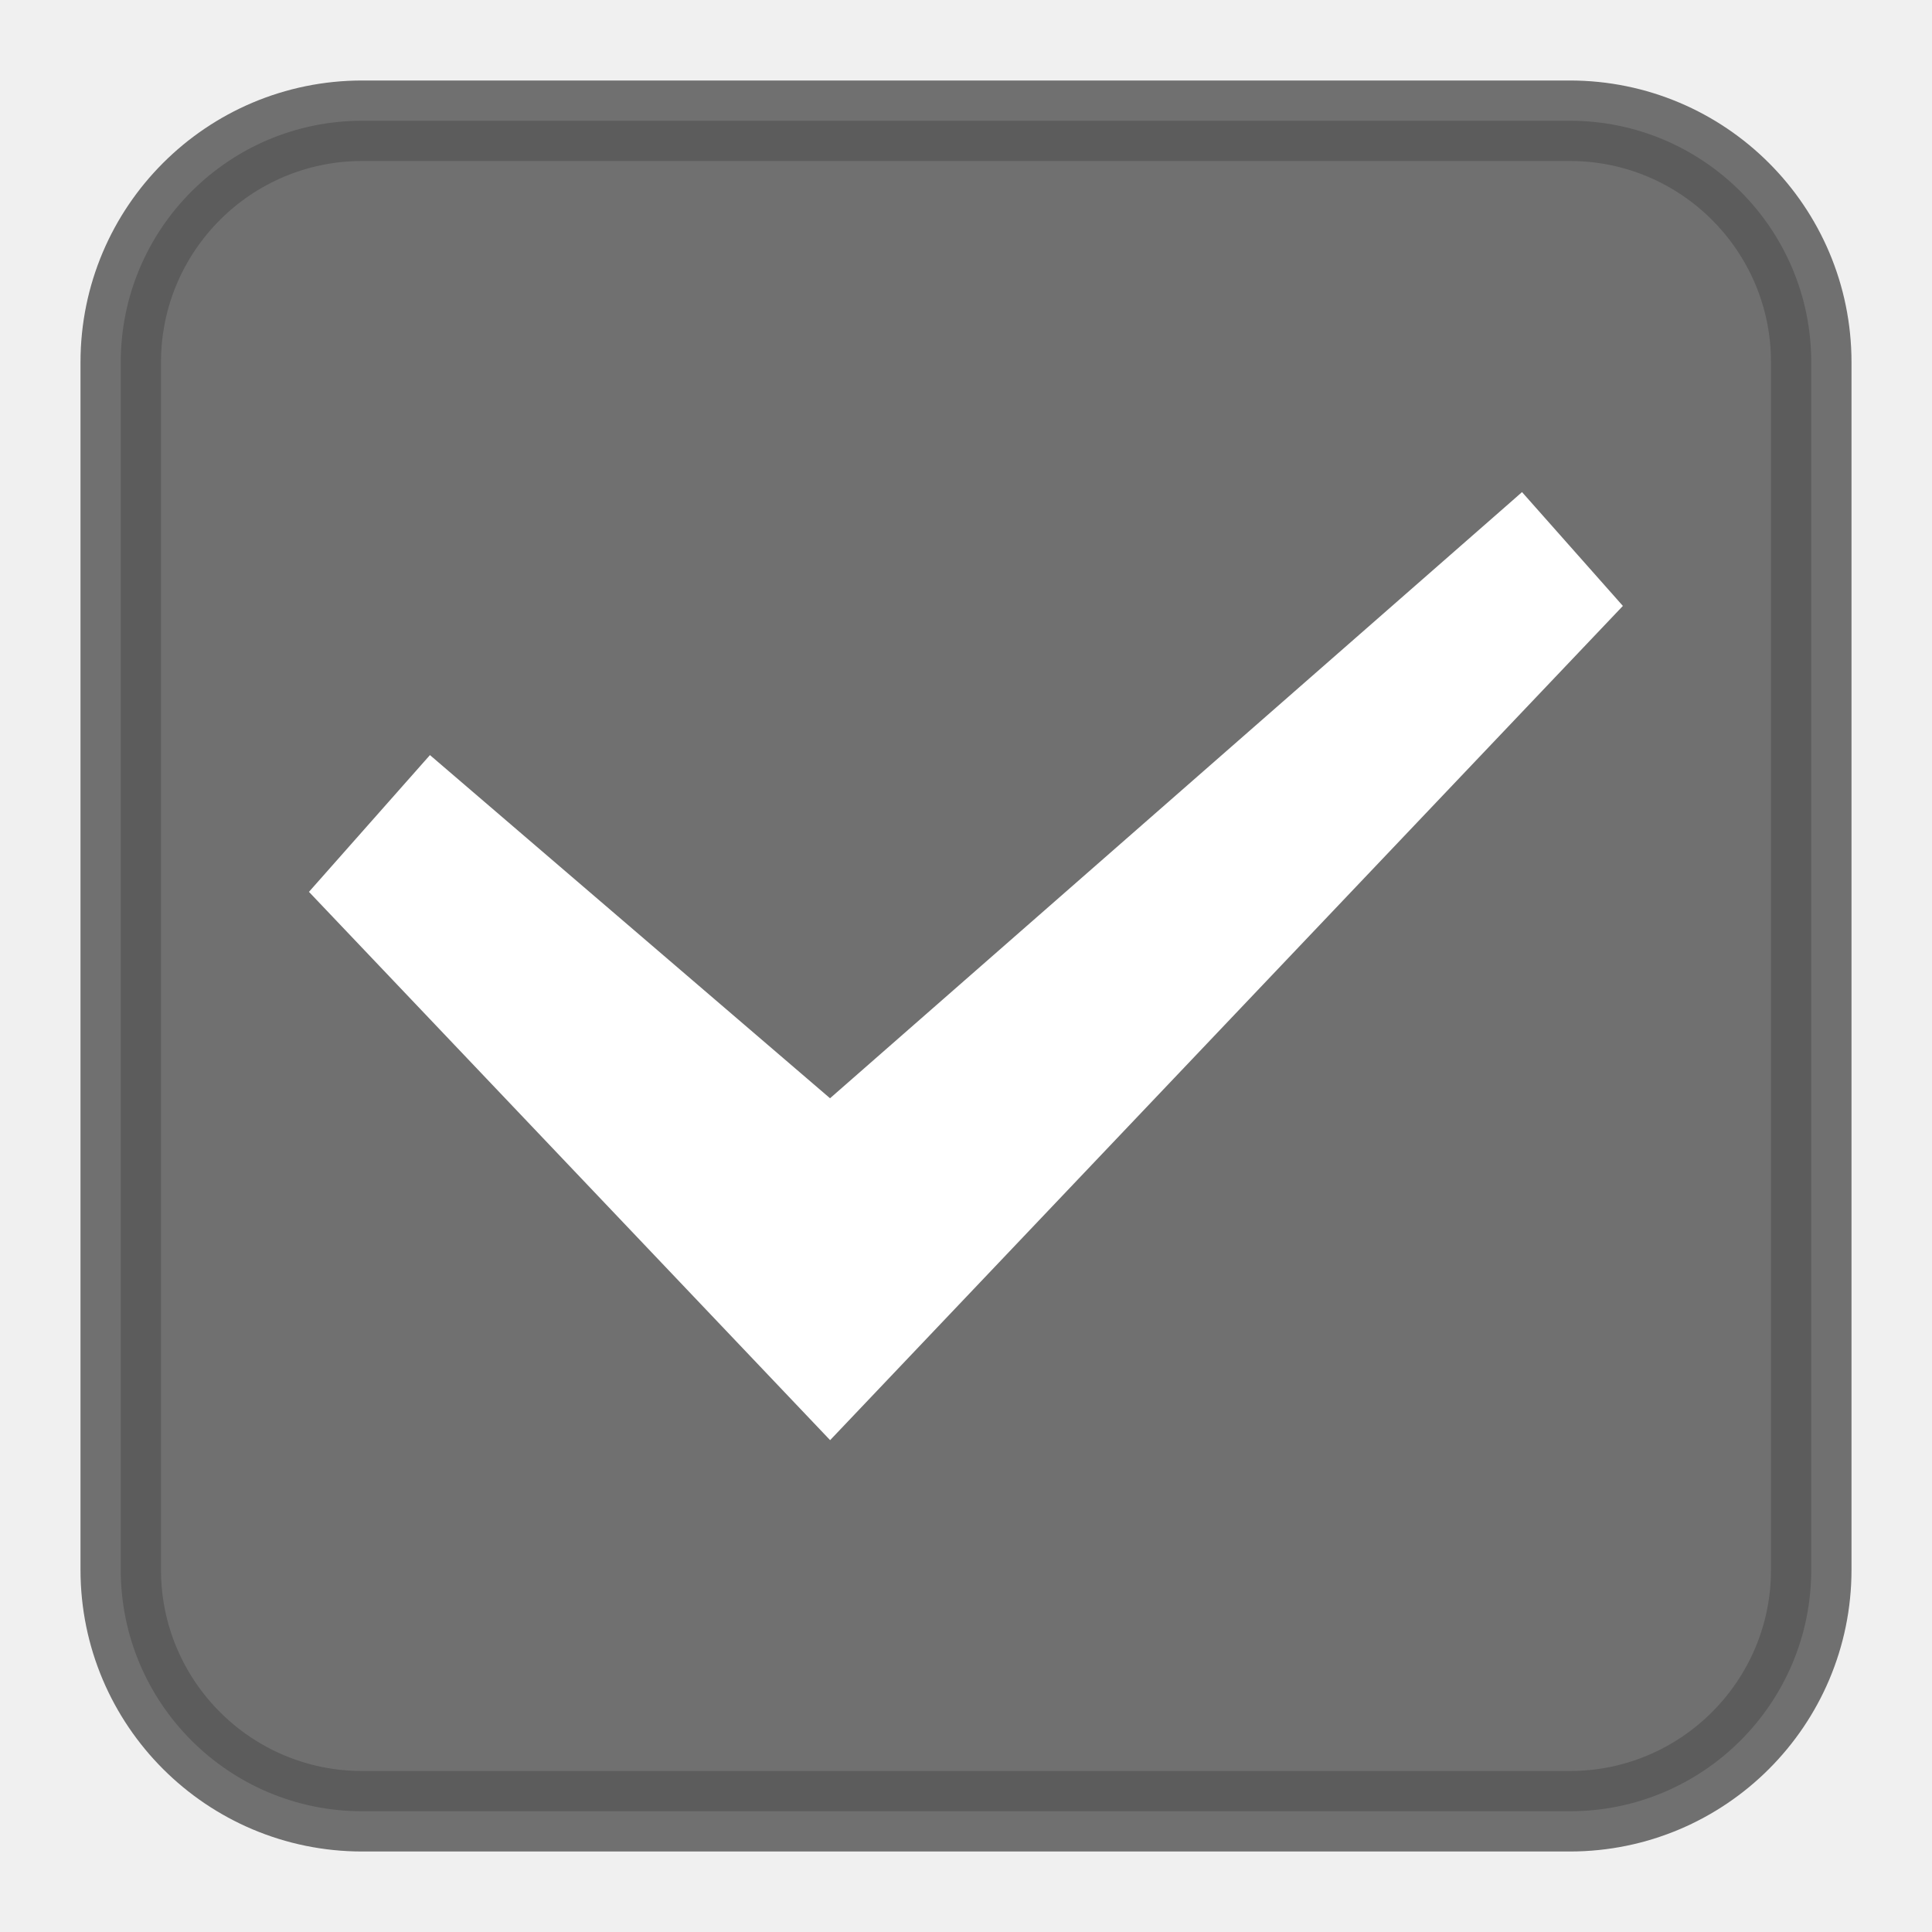
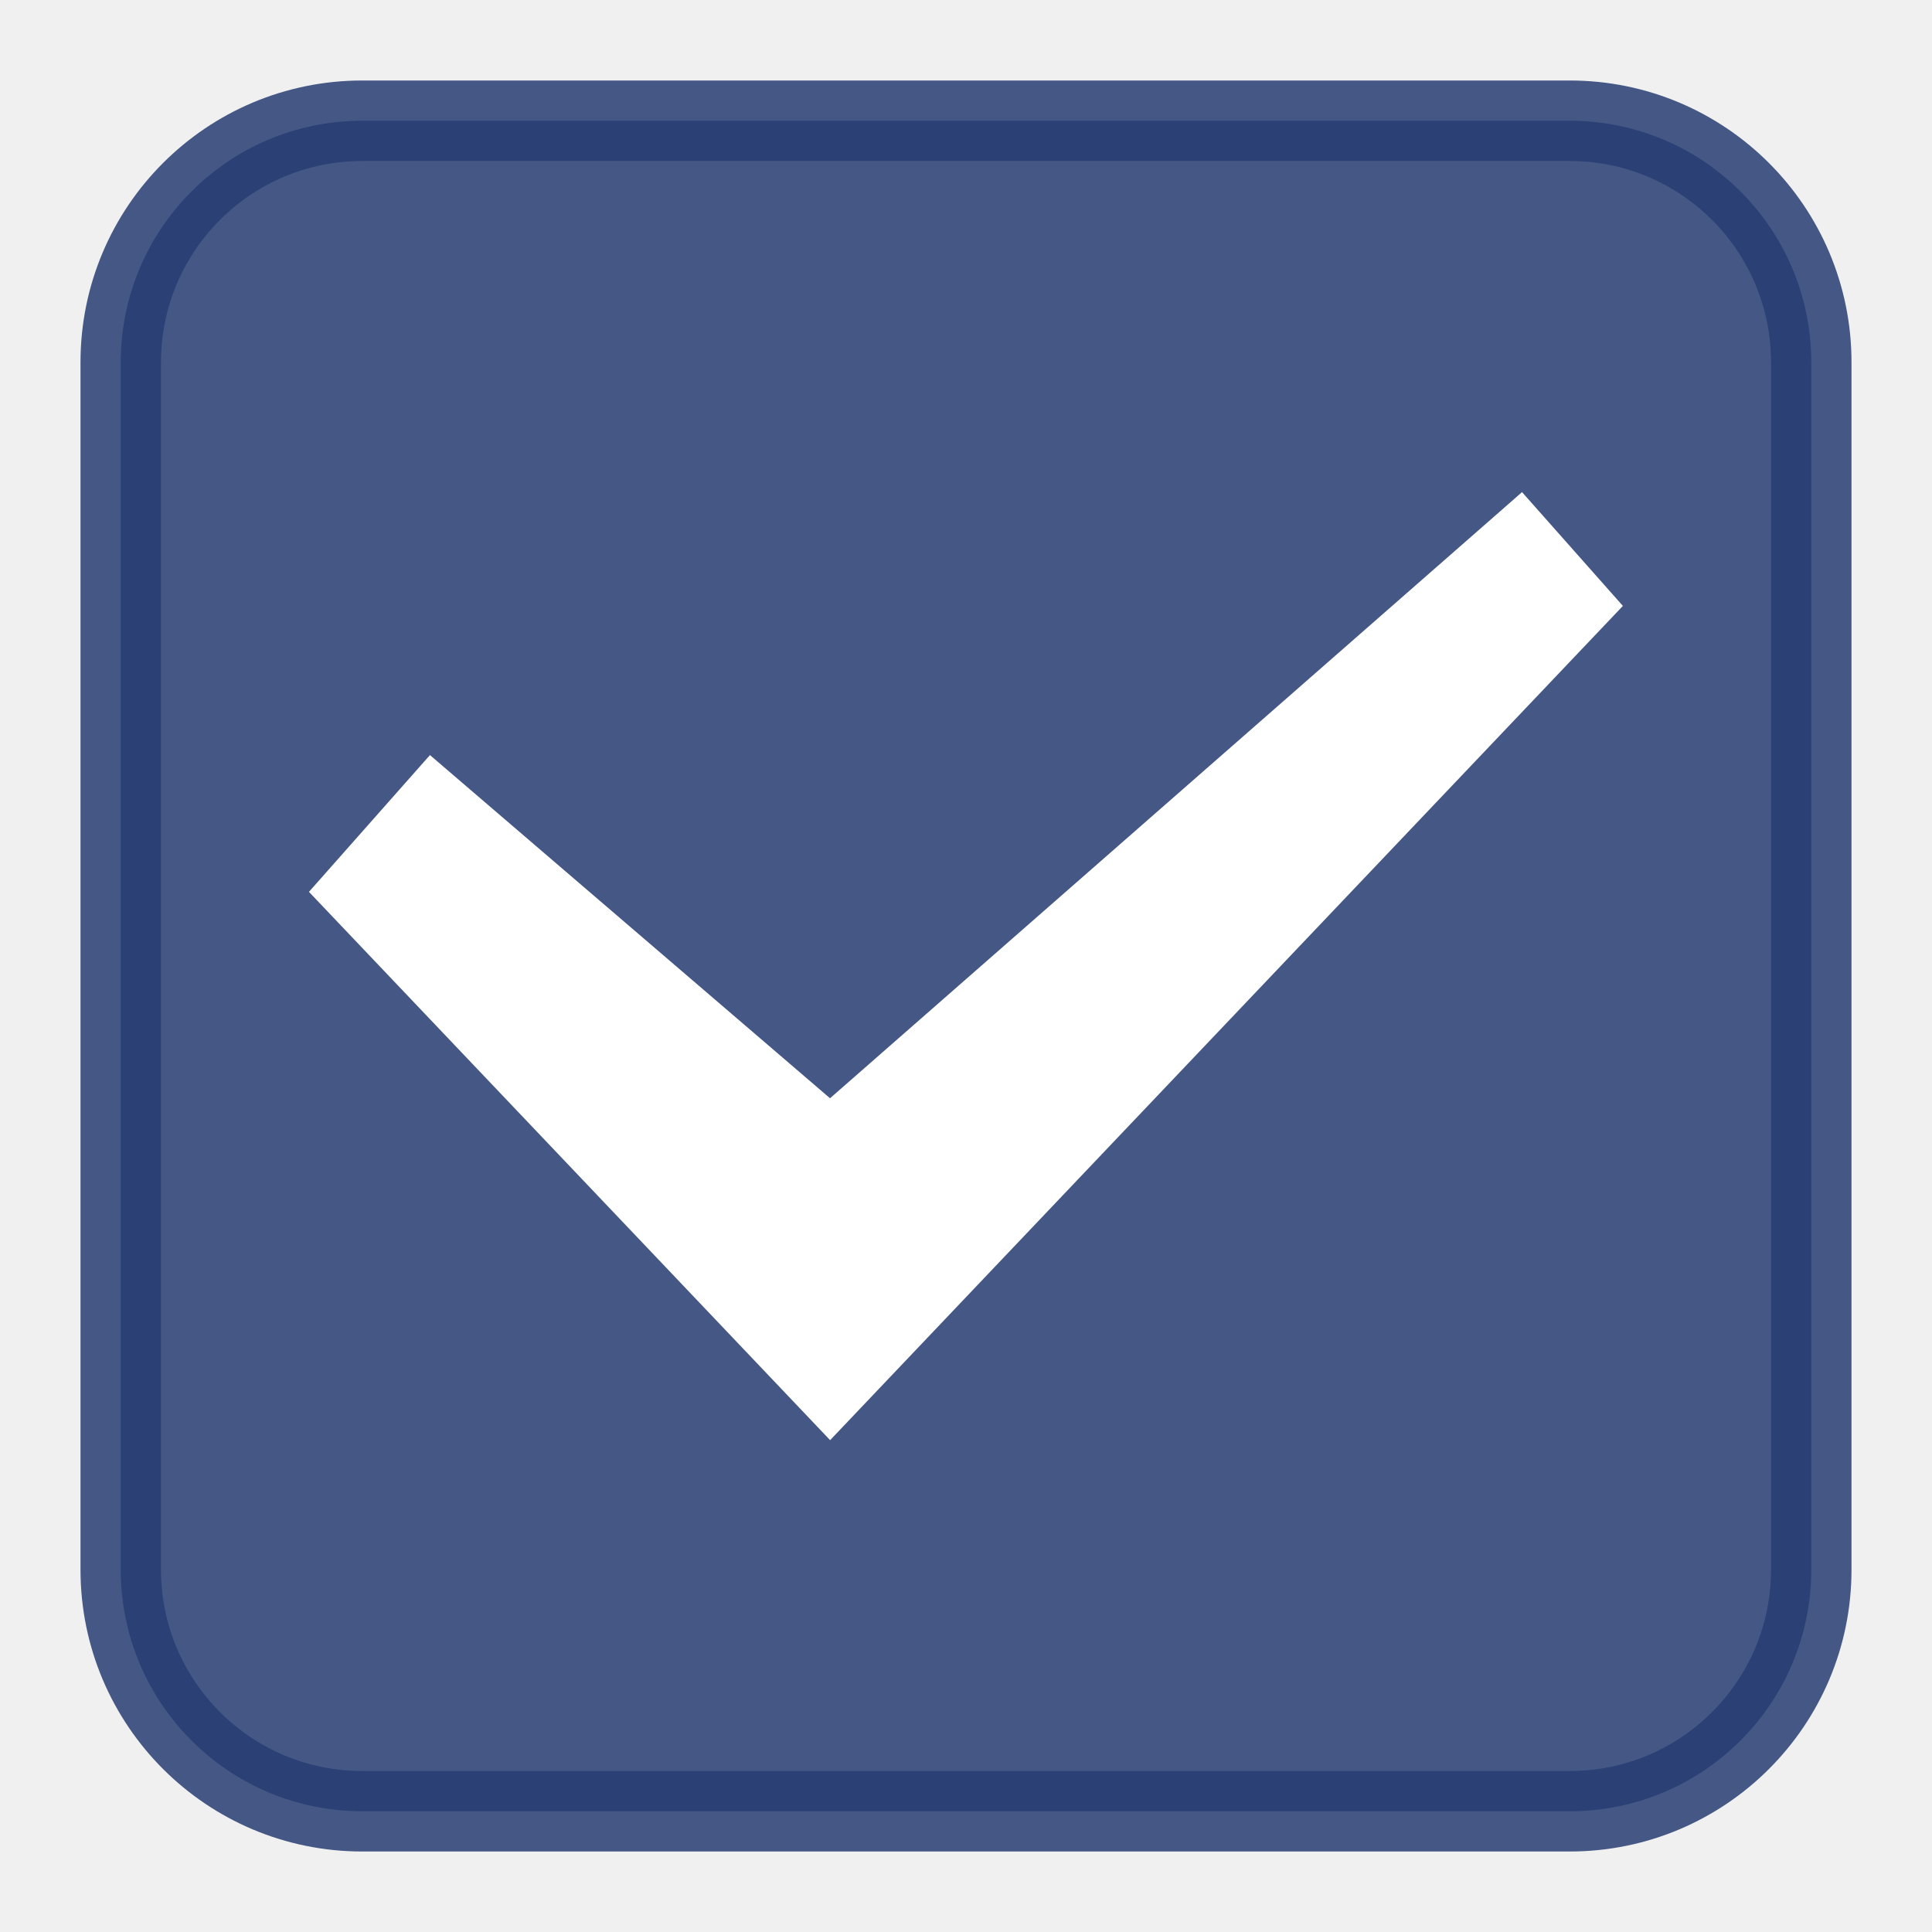
<svg xmlns="http://www.w3.org/2000/svg" width="24" height="24">
-   <rect x="1.5" y="1.5" width="21" height="21" rx="3" fill="#595959d8" stroke="#595959d8" stroke-linejoin="round" style="stroke-width:1" />
+   <rect x="1.5" y="1.5" width="21" height="21" rx="3" fill="#263d72d8" stroke="#263d72d8" stroke-linejoin="round" style="stroke-width:1" />
  <path d="m20.16 7.527-1.253-1.414-.118.104-8.478 7.426-4.97-4.263-1.503 1.699 6.474 6.811z" fill="#fff" fill-rule="evenodd" />
</svg>
